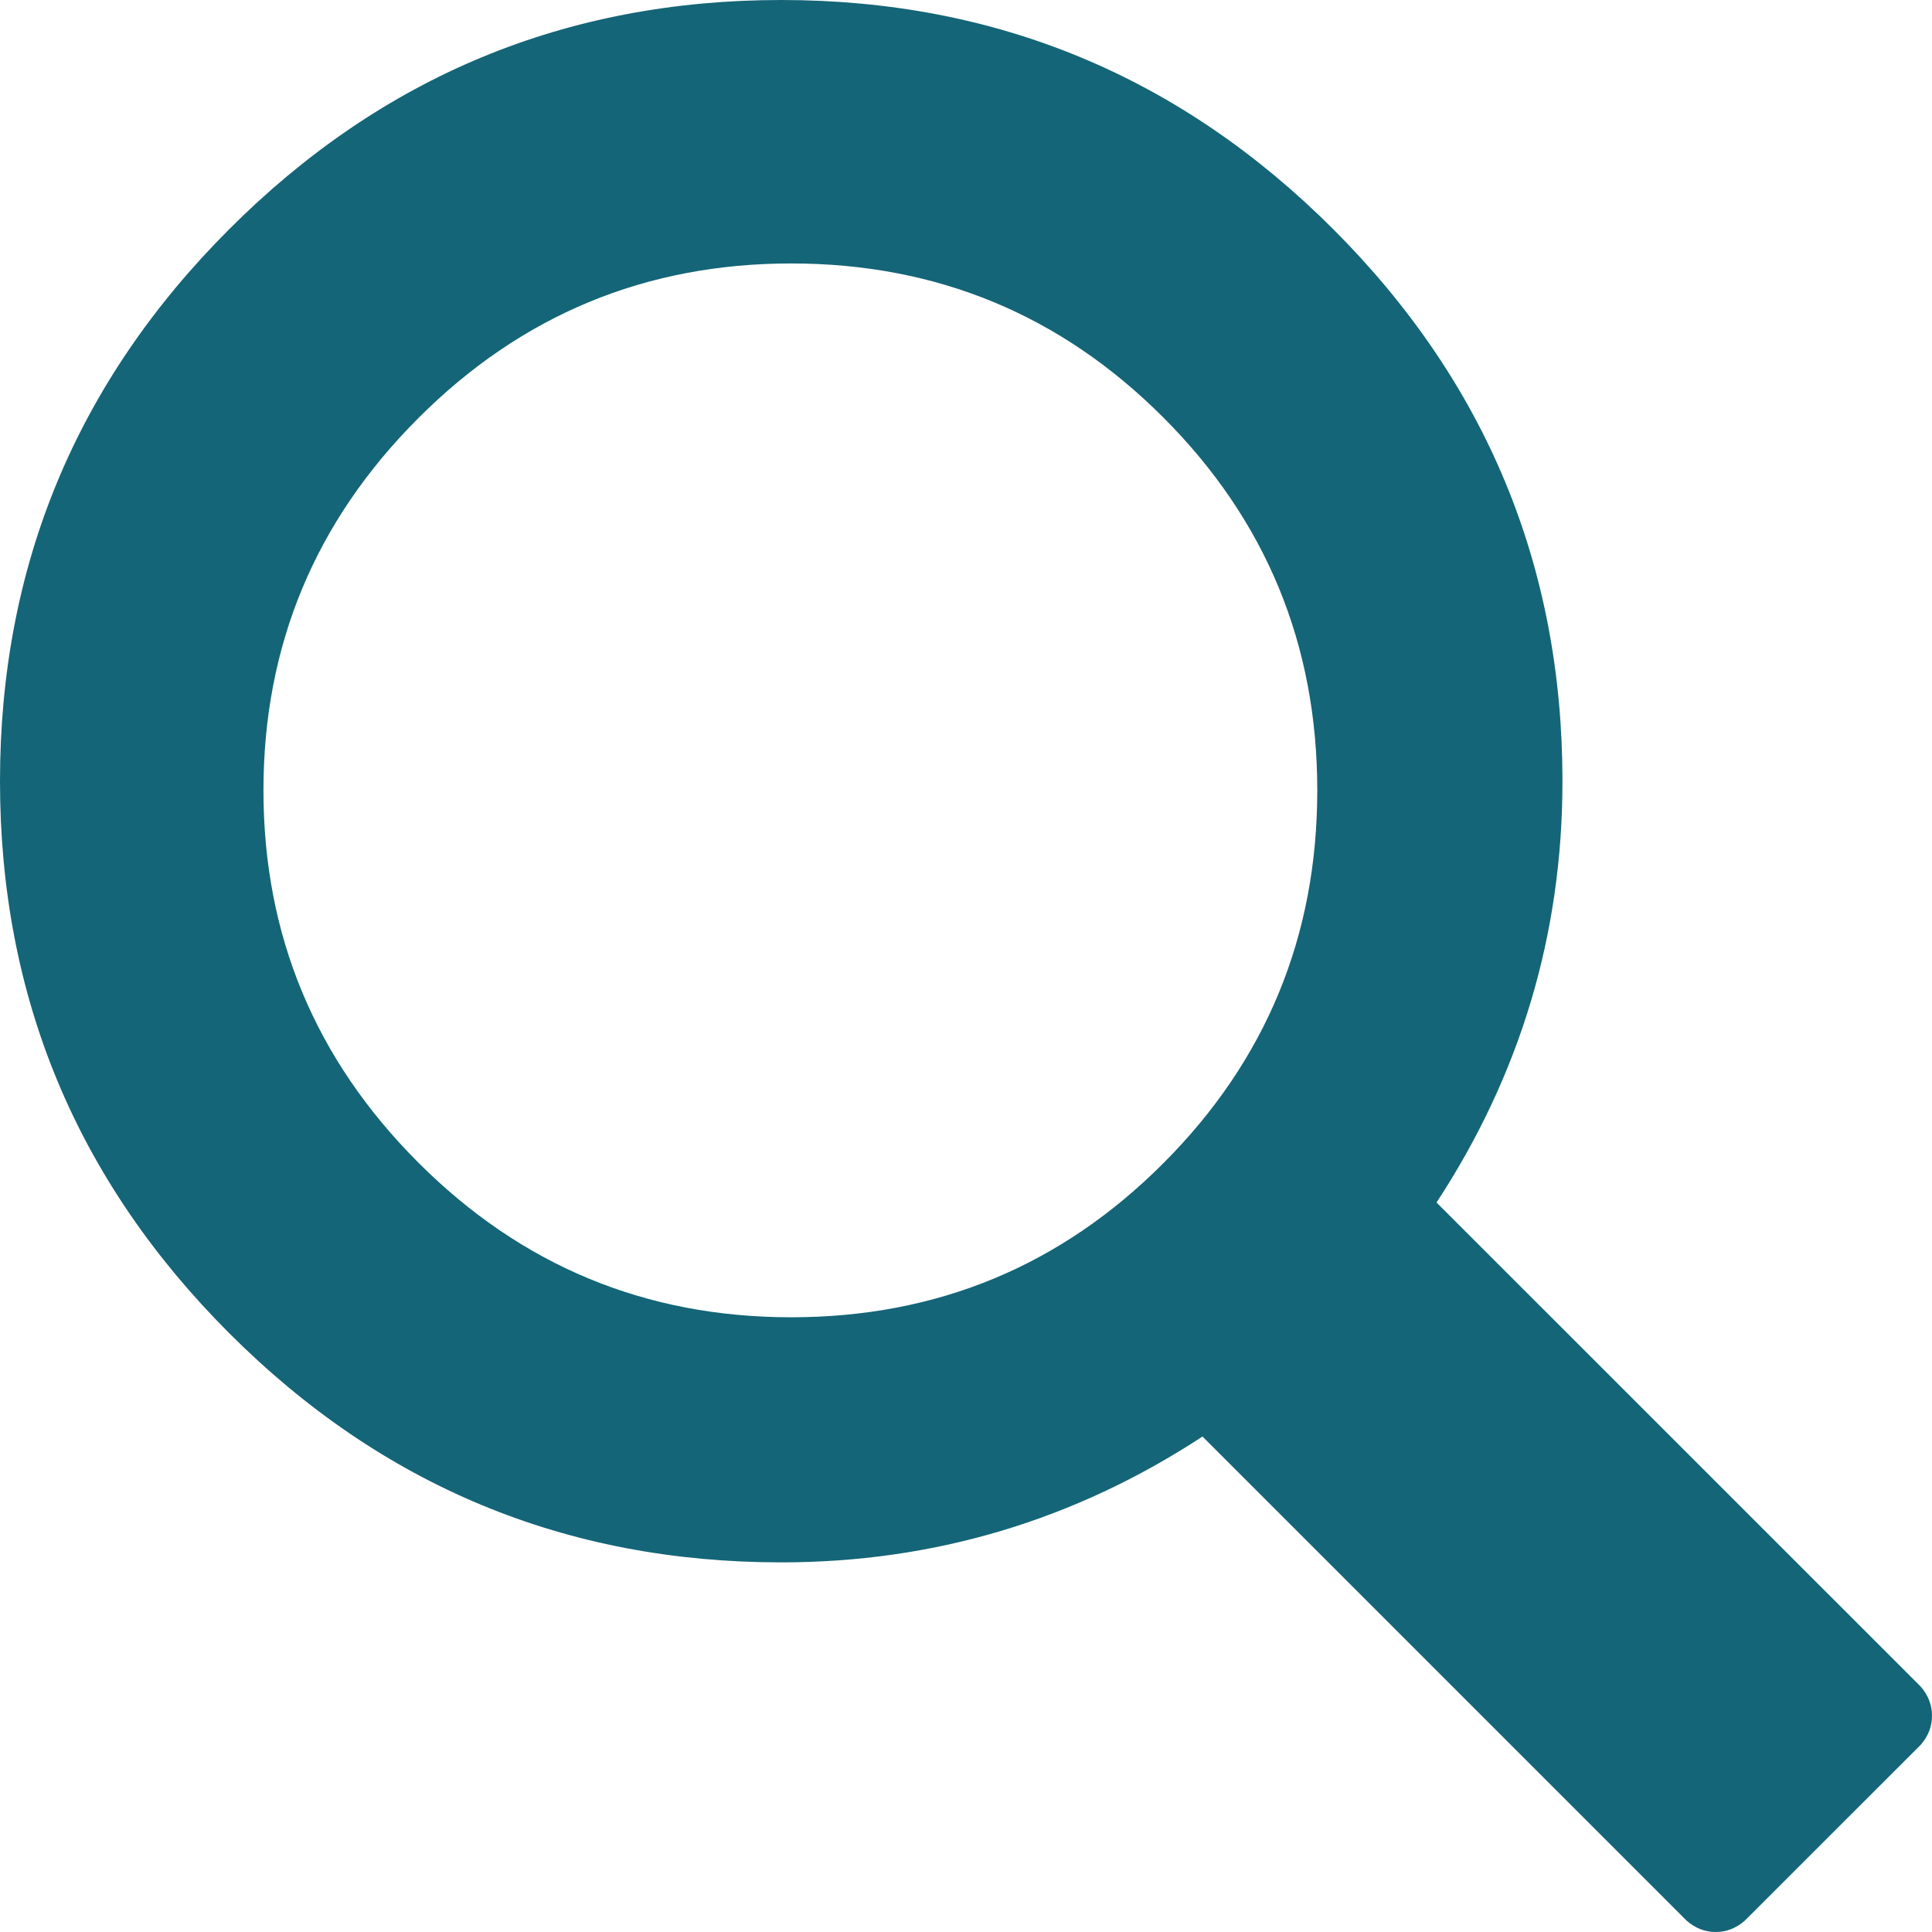
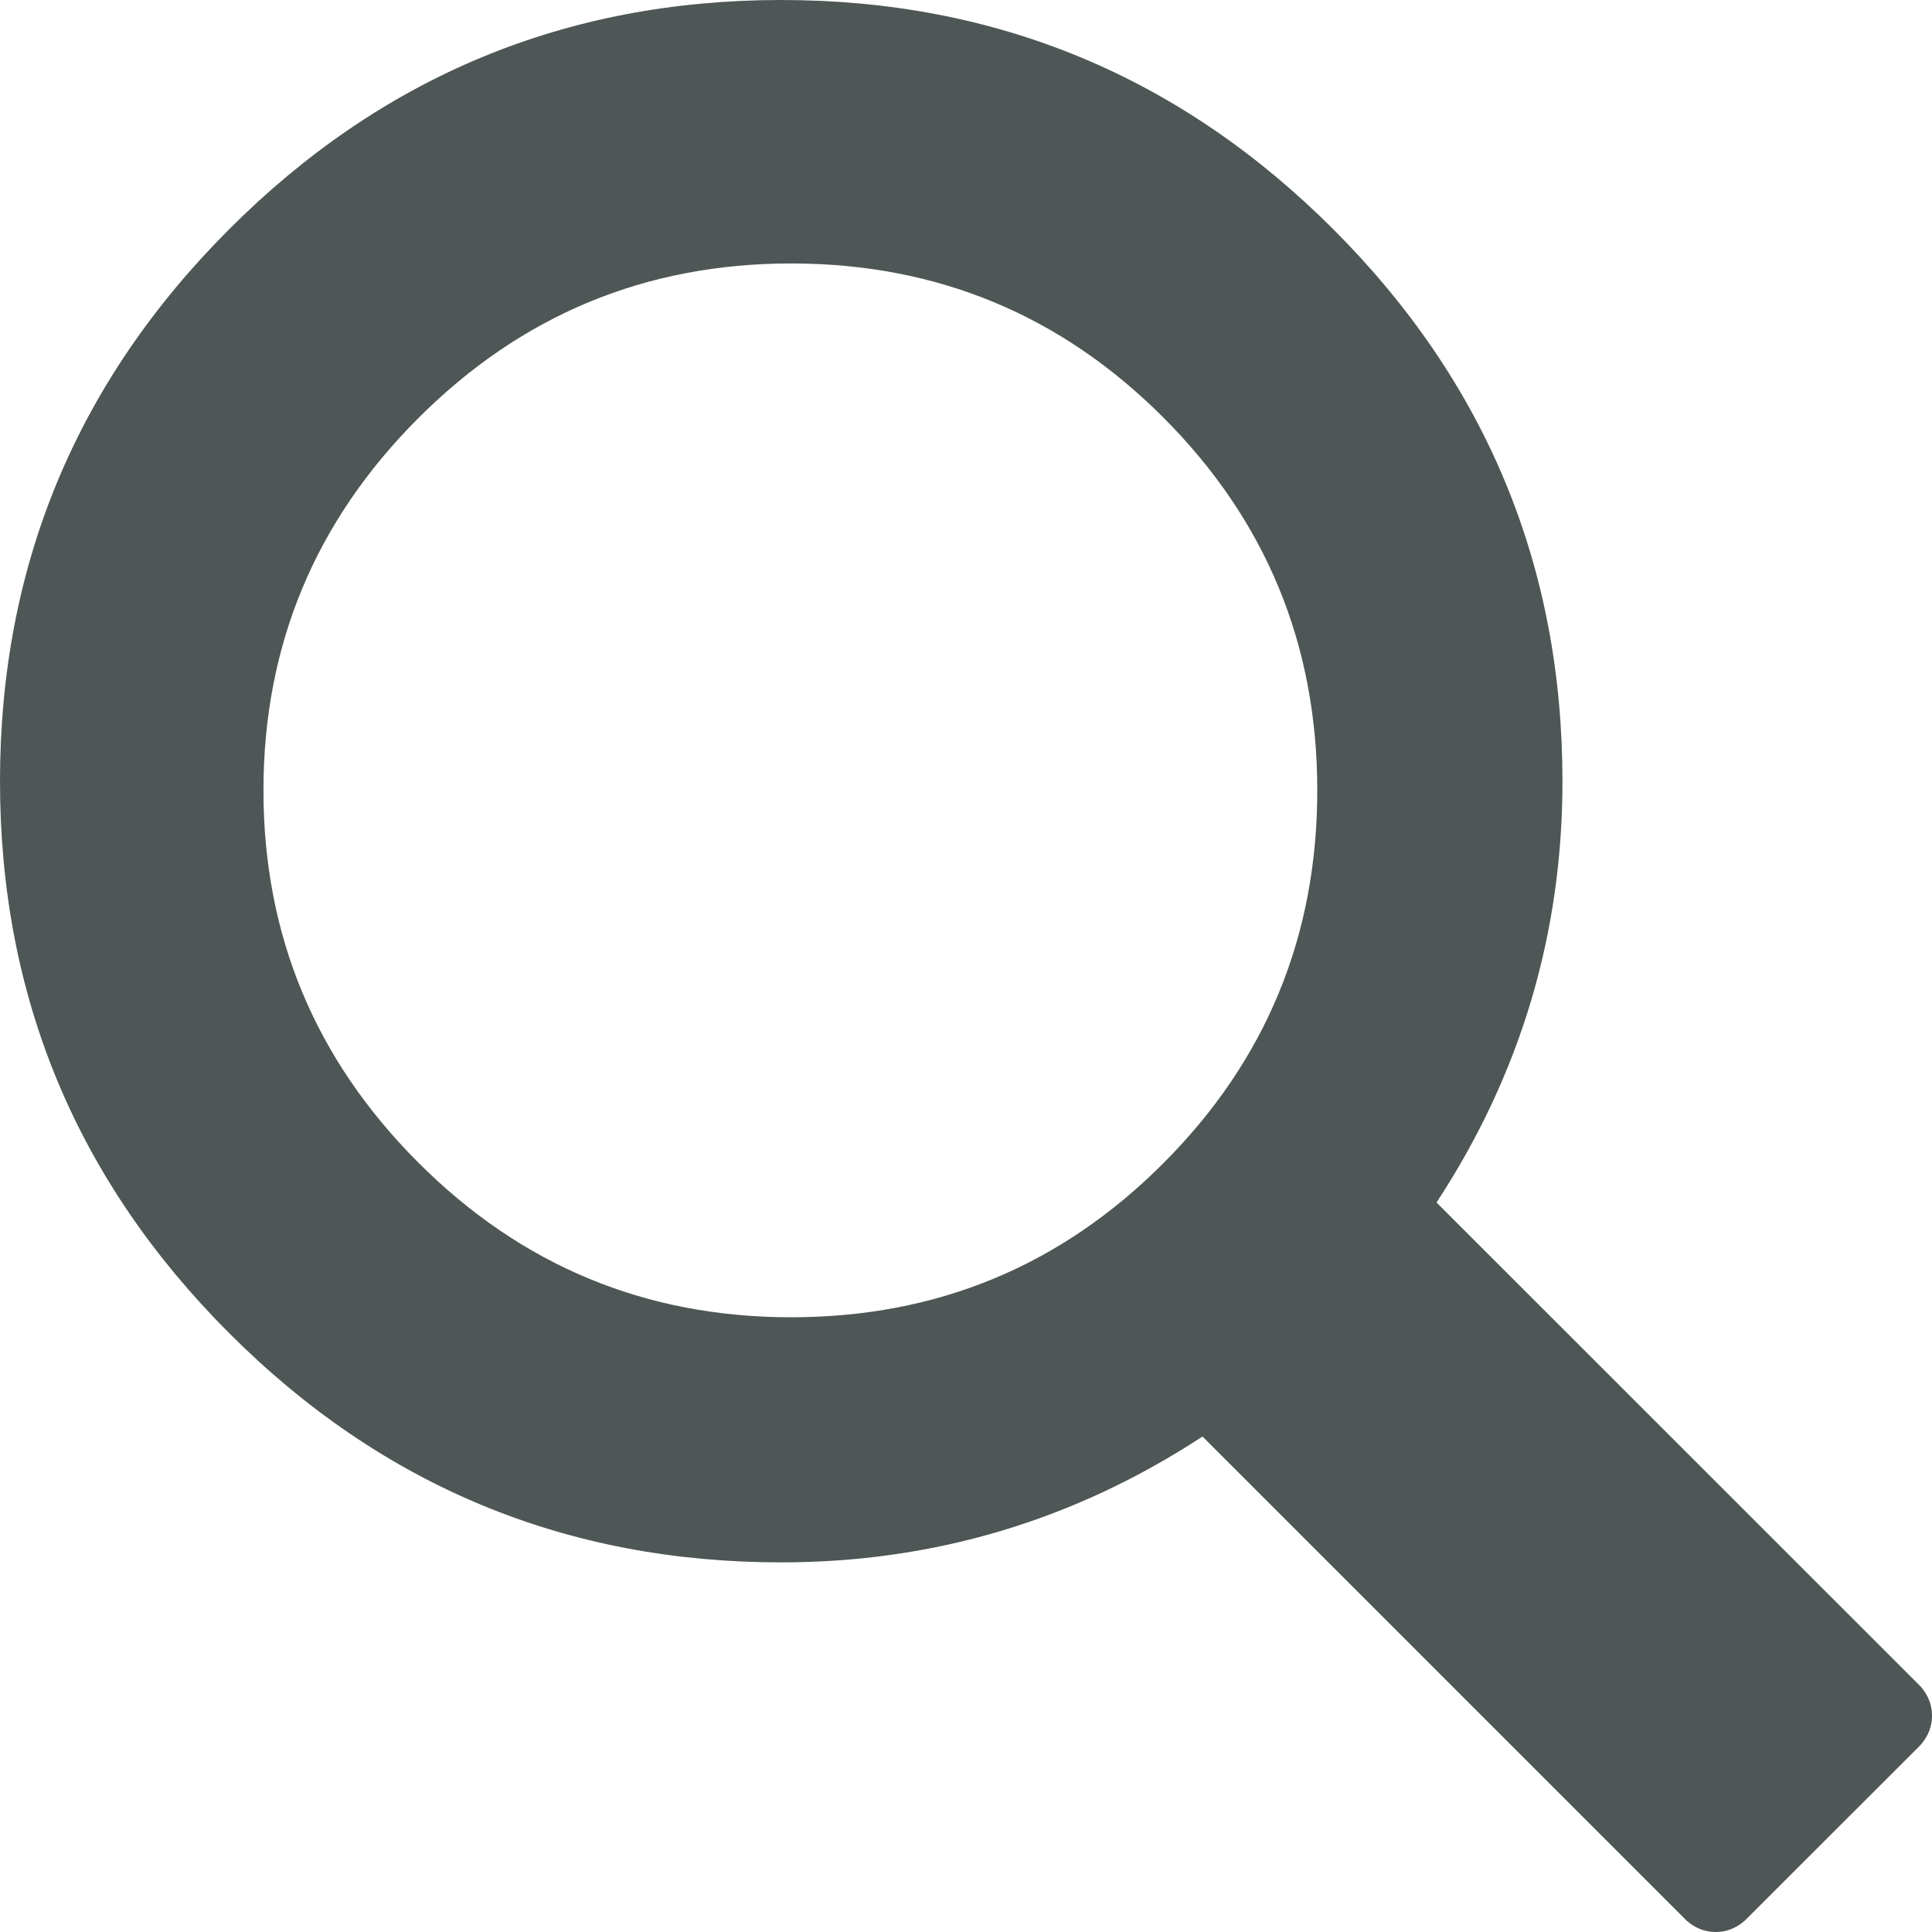
<svg xmlns="http://www.w3.org/2000/svg" width="22px" height="22px" viewBox="0 0 22 22" version="1.1">
  <defs />
  <g id="Symbols" stroke="none" stroke-width="1" fill="none" fill-rule="evenodd">
-     <g id="Desktop---Header" transform="translate(-1375, -62)" fill="#146577">
+     <g id="Desktop---Header" transform="translate(-1375, -62)" fill="#4E5656">
      <g id="Search" transform="translate(1040, 48)">
        <path d="M351.358,27.693 L356.872,33.206 C356.957,33.304 357,33.415 357,33.537 C357,33.66 356.957,33.77 356.872,33.868 L354.868,35.871 C354.769,35.957 354.66,36 354.537,36 C354.415,36 354.304,35.957 354.206,35.871 L348.693,30.358 C347.234,31.313 345.635,31.791 343.896,31.791 C341.444,31.791 339.349,30.921 337.61,29.181 C335.87,27.441 335,25.346 335,22.896 C335,20.445 335.87,18.35 337.61,16.61 C339.349,14.87 341.444,14 343.896,14 C346.346,14 348.441,14.87 350.182,16.61 C351.921,18.35 352.792,20.445 352.792,22.896 C352.792,24.635 352.314,26.234 351.358,27.693 C351.358,27.693 352.314,26.234 351.358,27.693 L351.358,27.693 L351.358,27.693 Z M339.761,18.764 C338.587,19.939 338,21.352 338,23 C338,24.648 338.587,26.061 339.761,27.236 C340.935,28.412 342.351,29 344.009,29 C345.667,29 347.08,28.416 348.248,27.245 C349.416,26.076 350,24.661 350,23 C350,21.339 349.416,19.924 348.248,18.755 C347.08,17.585 345.667,17 344.009,17 C342.351,17 340.935,17.588 339.761,18.764 L339.761,18.764 Z" id="Fill-10" />
      </g>
    </g>
  </g>
</svg>
